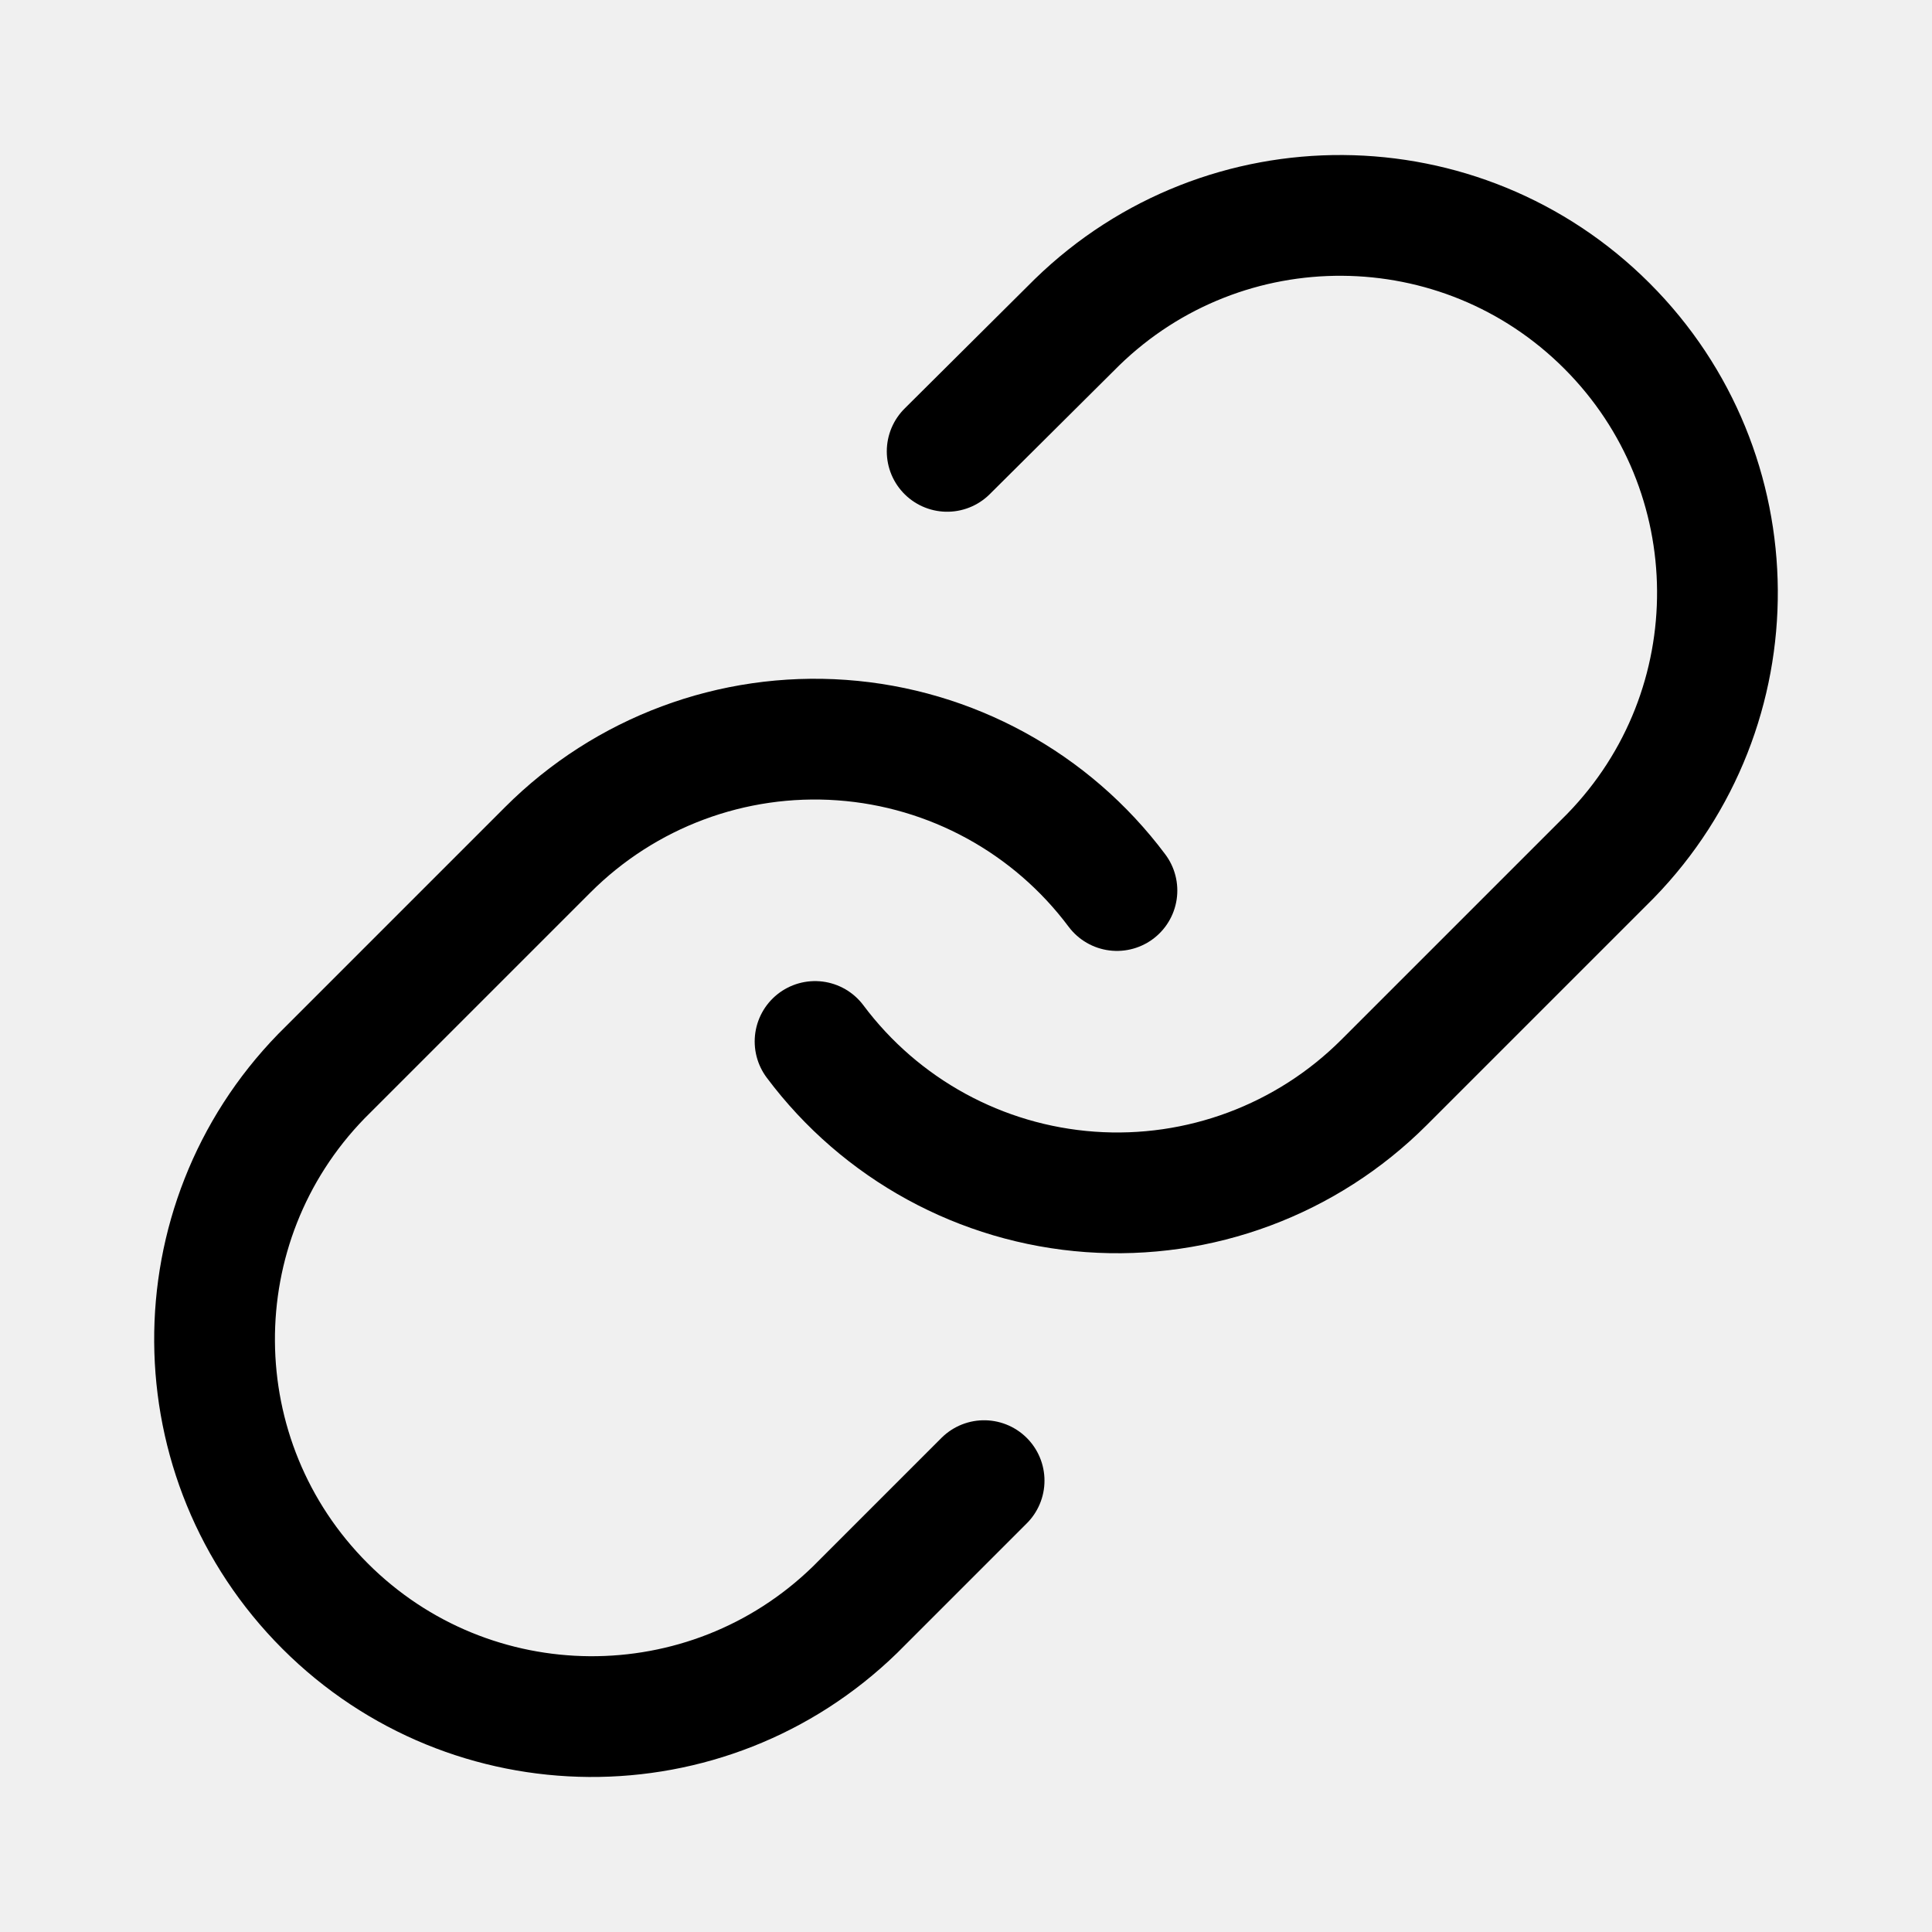
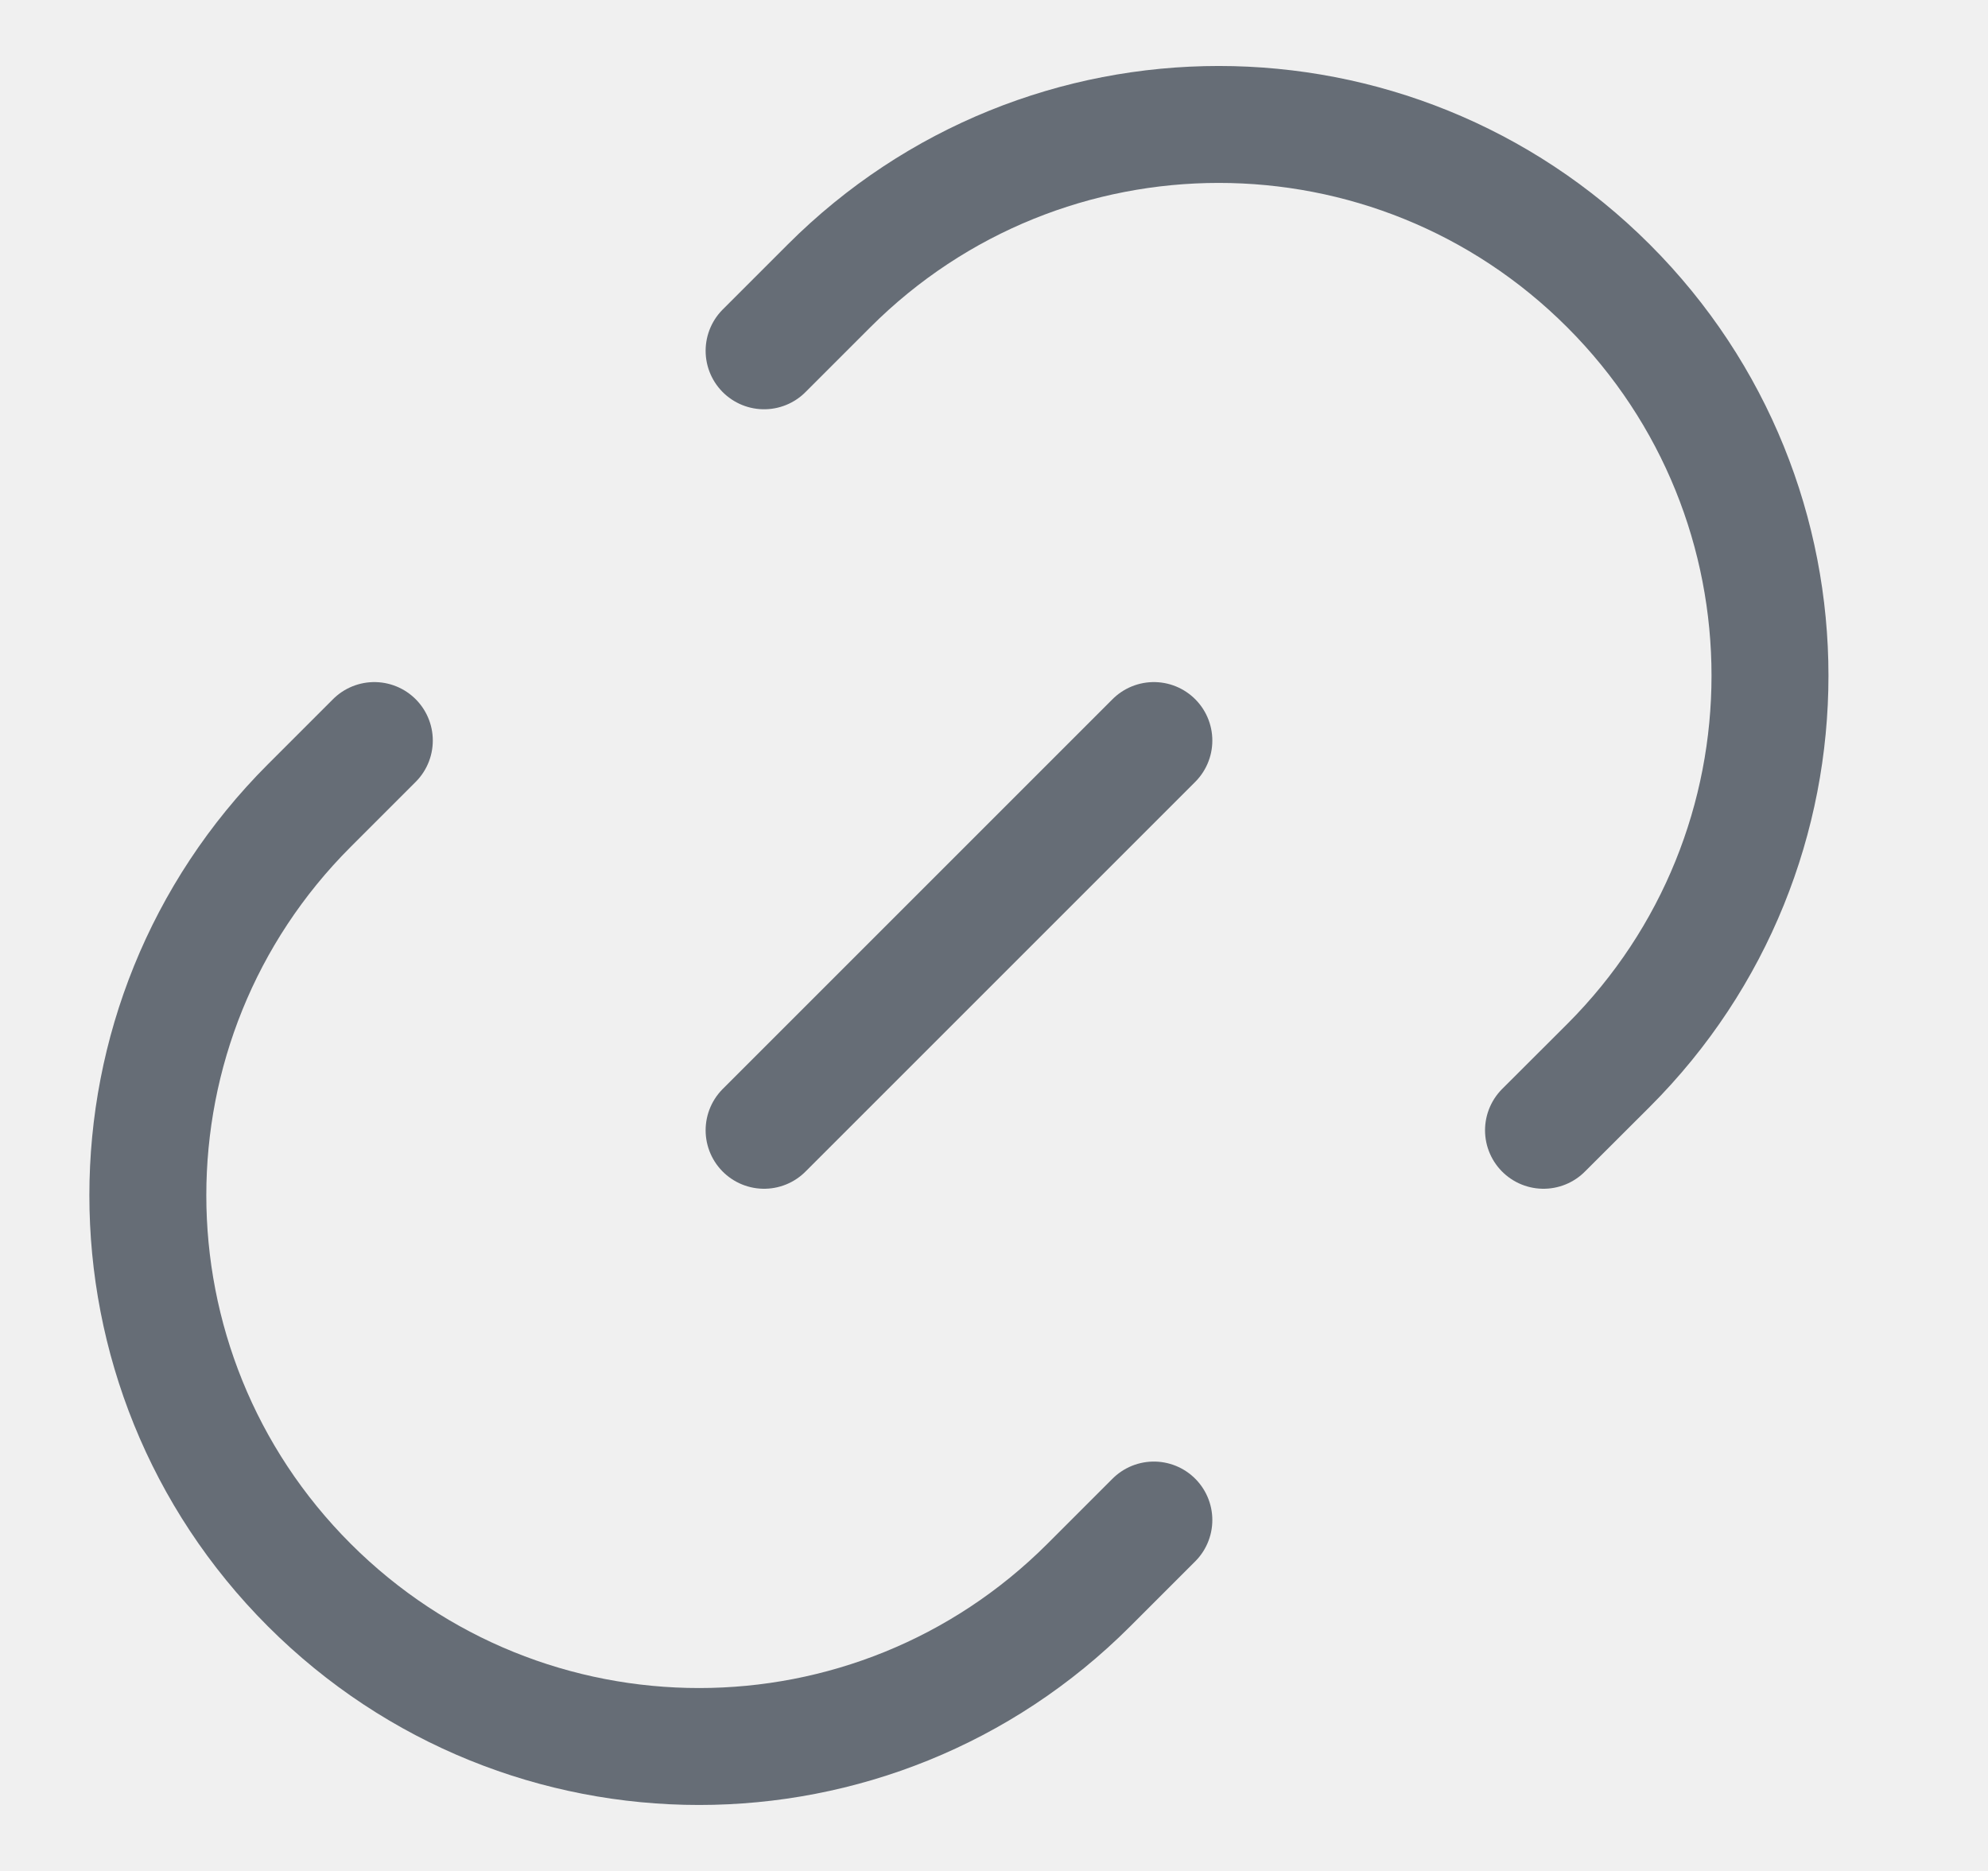
- <svg xmlns="http://www.w3.org/2000/svg" viewBox="-0.5 -0.5 16 16" fill="none" stroke="#000000" stroke-linecap="round" stroke-linejoin="round" id="Link--Streamline-Lucide.svg" height="16" width="16">
-   <path d="M6.25 8.125a3.125 3.125 0 0 0 4.713 0.338l1.875 -1.875a3.125 3.125 0 0 0 -4.419 -4.419l-1.075 1.069" stroke-width="1" />
-   <path d="M8.75 6.875a3.125 3.125 0 0 0 -4.713 -0.338l-1.875 1.875a3.125 3.125 0 0 0 4.419 4.419l1.069 -1.069" stroke-width="1" />
+ <svg xmlns="http://www.w3.org/2000/svg" width="17" height="16" viewBox="0 0 17 16" fill="none">
+   <g clip-path="url(#clip0_3449_39572)">
+     <path d="M9.867 12.999L9.311 13.555C7.47 15.396 4.486 15.396 2.645 13.555C0.804 11.714 0.804 8.73 2.645 6.889L3.201 6.333" stroke="#666D76" stroke-linecap="round" />
+     <path d="M6.534 9.666L9.867 6.333" stroke="#666D76" stroke-linecap="round" />
+     <path d="M6.534 3L7.089 2.445C8.93 0.604 11.914 0.604 13.755 2.445C15.596 4.286 15.596 7.27 13.755 9.111L13.199 9.666" stroke="#666D76" stroke-linecap="round" />
+   </g>
+   <defs>
+     <clipPath id="clip0_3449_39572">
+       <rect width="16" height="16" fill="white" transform="translate(0.200073)" />
+     </clipPath>
+   </defs>
</svg>
